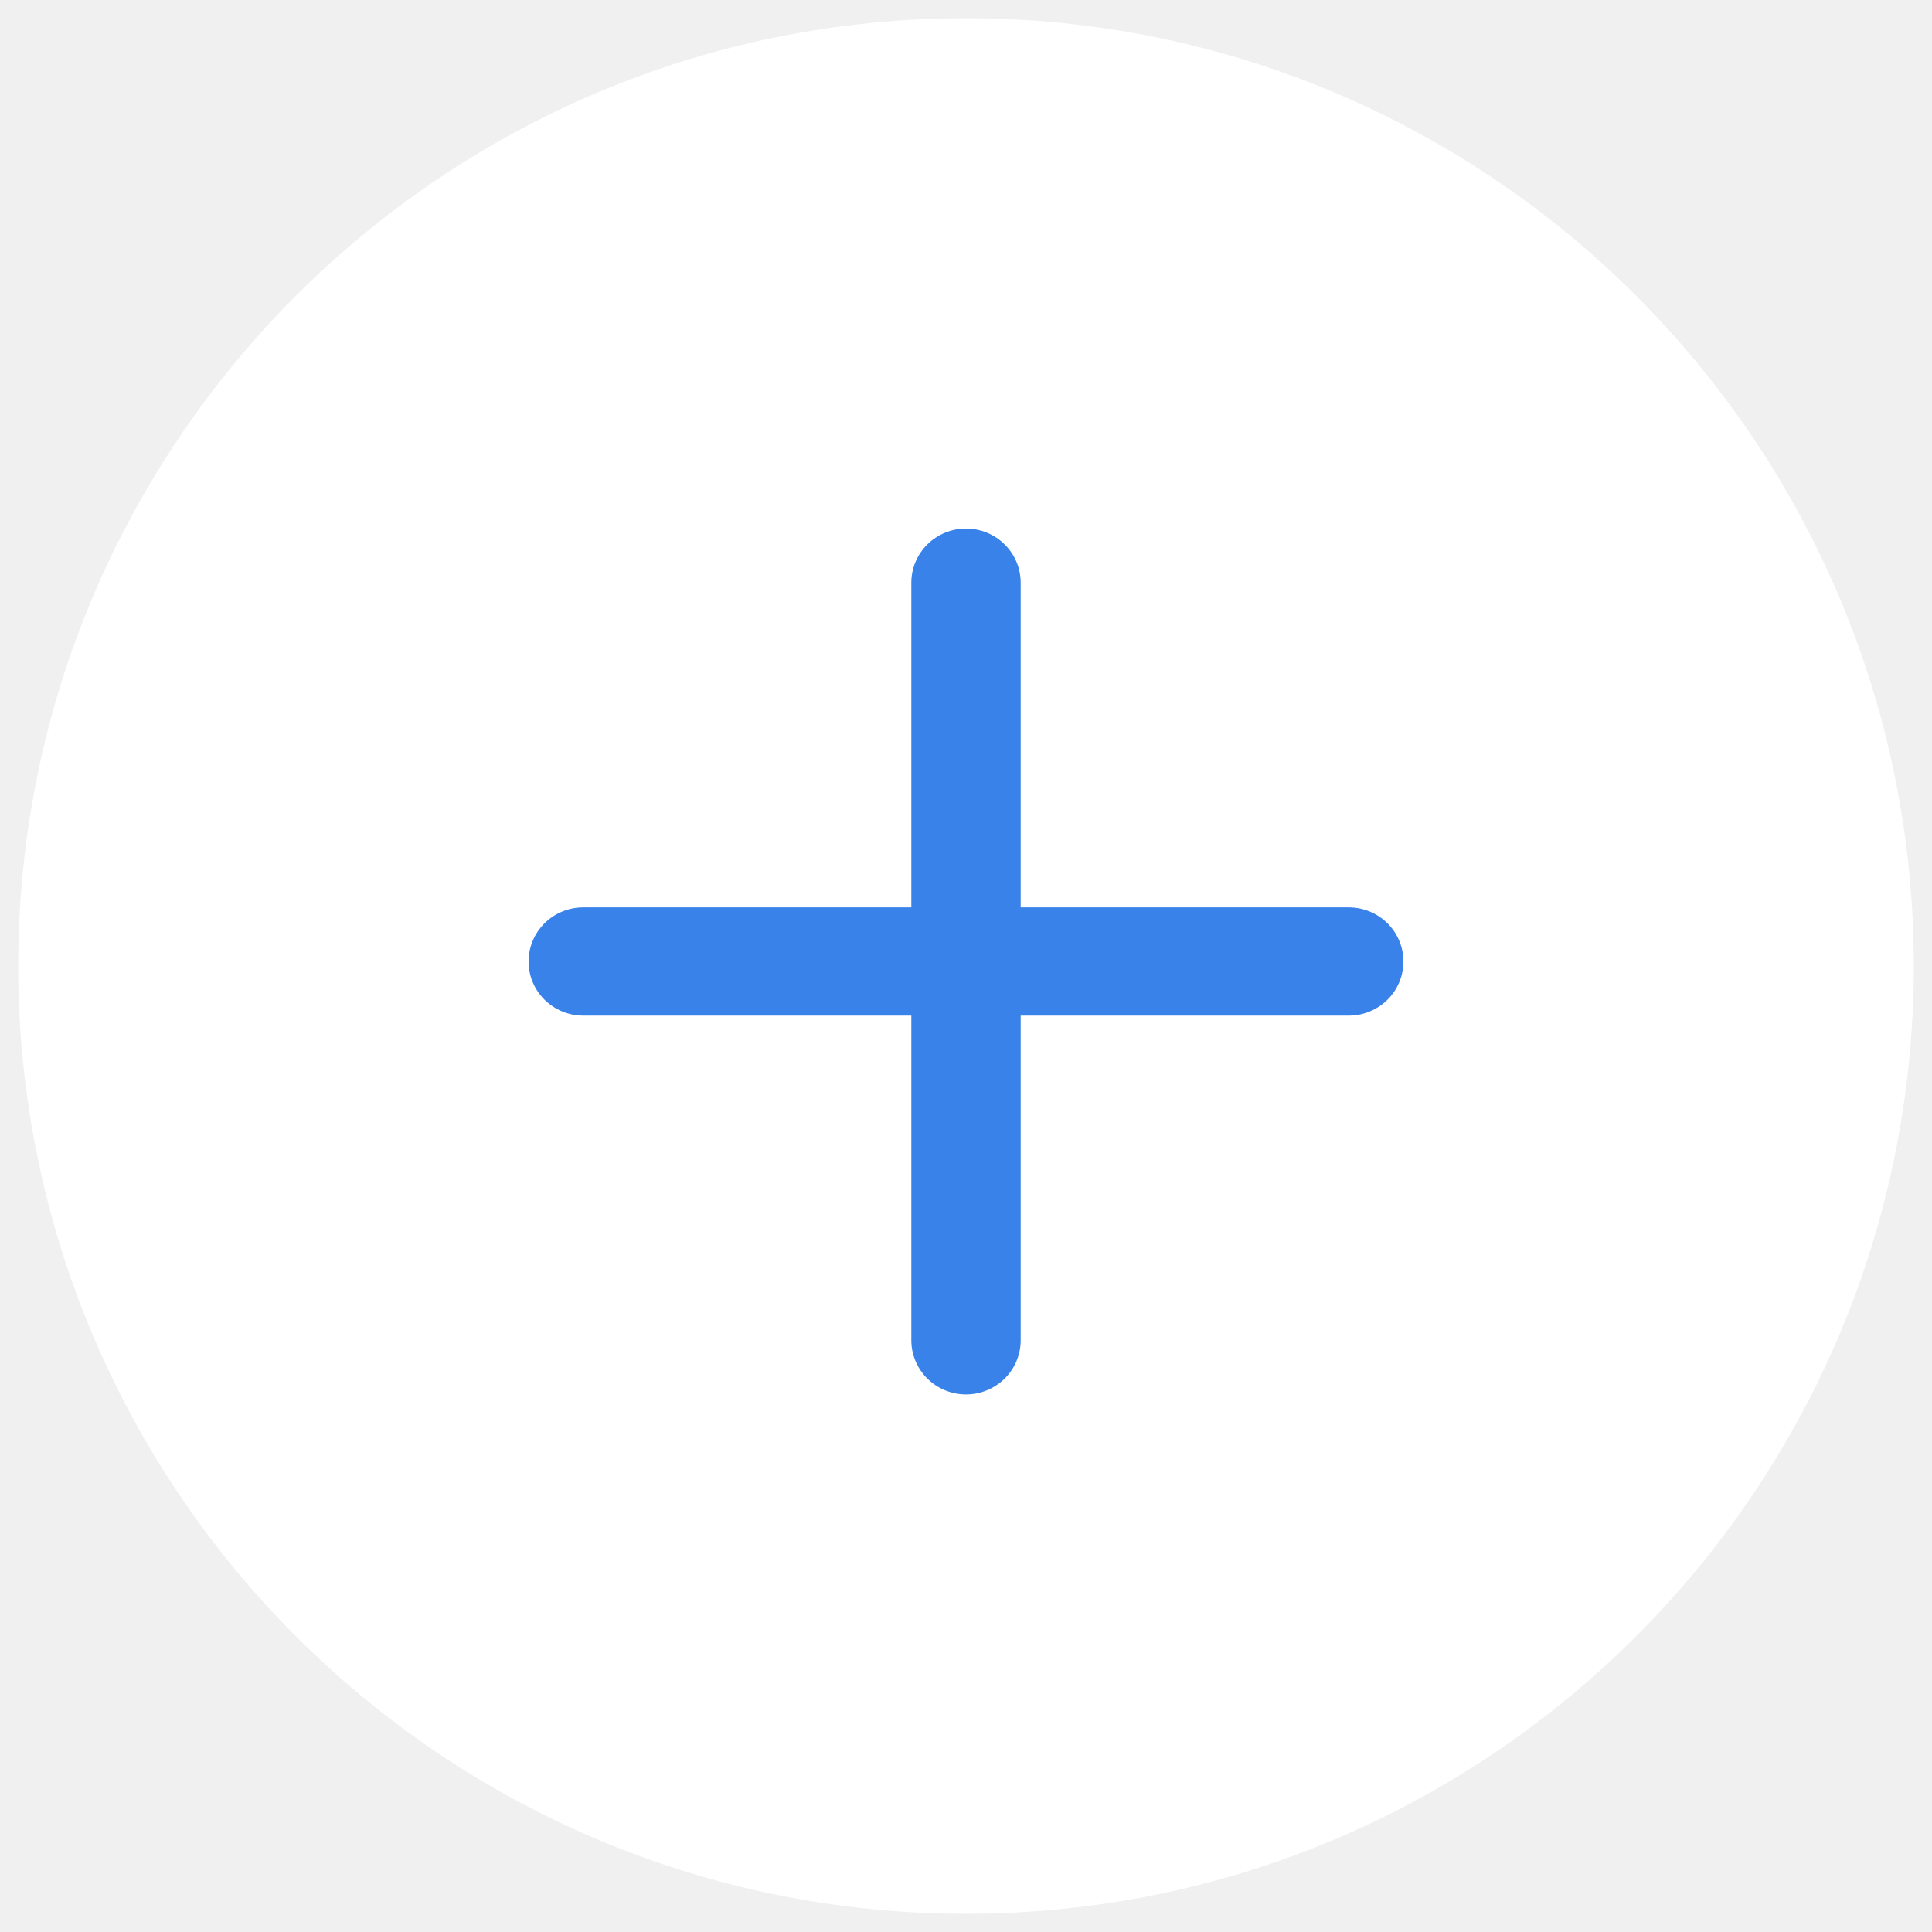
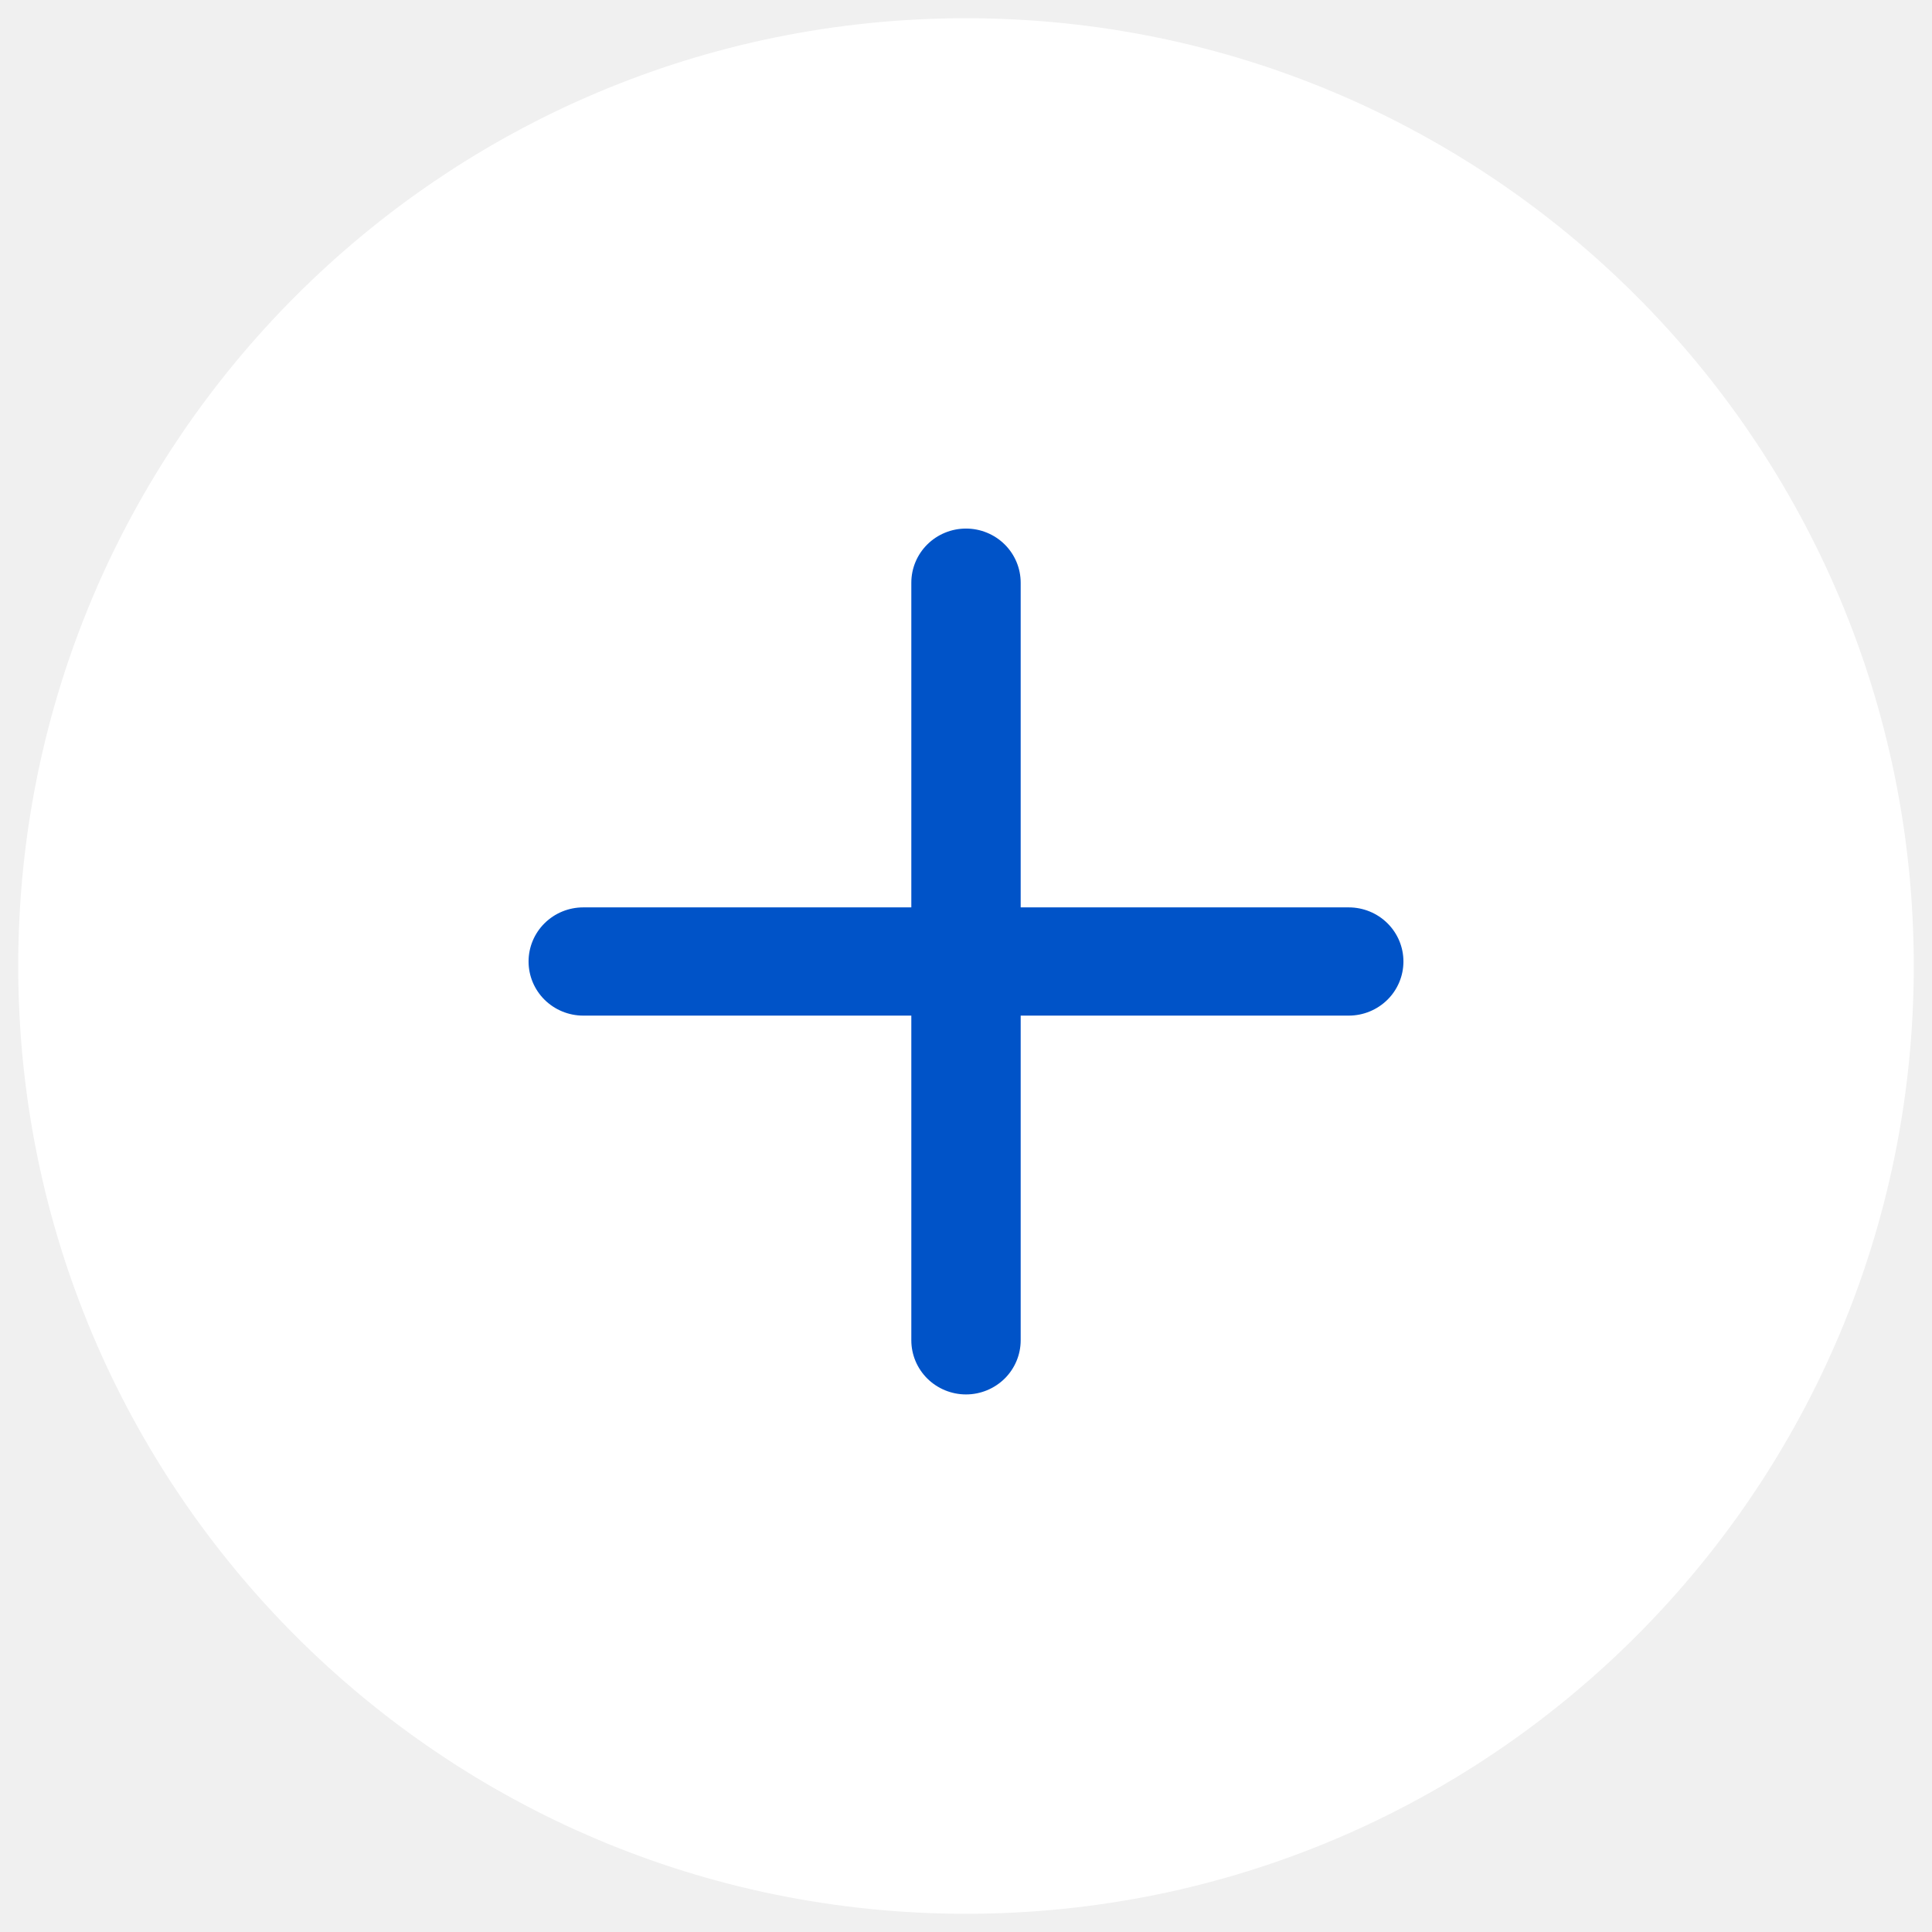
<svg xmlns="http://www.w3.org/2000/svg" width="53" height="53" viewBox="0 0 53 53" fill="none">
  <g id="Group 8485">
    <circle id="Ellipse 29" cx="26.5" cy="26.5" r="26" fill="white" />
-     <path id="Vector" d="M26.5 14.5C26.898 14.5 27.279 14.656 27.561 14.935C27.842 15.213 28 15.591 28 15.985V24.892H37C37.398 24.892 37.779 25.048 38.061 25.327C38.342 25.605 38.5 25.983 38.5 26.376C38.5 26.77 38.342 27.148 38.061 27.426C37.779 27.704 37.398 27.861 37 27.861H28V36.768C28 37.162 27.842 37.539 27.561 37.818C27.279 38.096 26.898 38.253 26.5 38.253C26.102 38.253 25.721 38.096 25.439 37.818C25.158 37.539 25 37.162 25 36.768V27.861H16C15.602 27.861 15.221 27.704 14.939 27.426C14.658 27.148 14.5 26.77 14.5 26.376C14.5 25.983 14.658 25.605 14.939 25.327C15.221 25.048 15.602 24.892 16 24.892H25V15.985C25 15.591 25.158 15.213 25.439 14.935C25.721 14.656 26.102 14.5 26.5 14.5Z" fill="#3882EA" />
+     <path id="Vector" d="M26.5 14.5C26.898 14.5 27.279 14.656 27.561 14.935C27.842 15.213 28 15.591 28 15.985V24.892H37C37.398 24.892 37.779 25.048 38.061 25.327C38.342 25.605 38.5 25.983 38.5 26.376C38.5 26.77 38.342 27.148 38.061 27.426C37.779 27.704 37.398 27.861 37 27.861H28V36.768C28 37.162 27.842 37.539 27.561 37.818C27.279 38.096 26.898 38.253 26.5 38.253C26.102 38.253 25.721 38.096 25.439 37.818C25.158 37.539 25 37.162 25 36.768V27.861H16C15.602 27.861 15.221 27.704 14.939 27.426C14.658 27.148 14.5 26.77 14.5 26.376C14.5 25.983 14.658 25.605 14.939 25.327C15.221 25.048 15.602 24.892 16 24.892H25V15.985C25 15.591 25.158 15.213 25.439 14.935C25.721 14.656 26.102 14.5 26.5 14.5Z" fill="#0053C8" />
  </g>
</svg>
